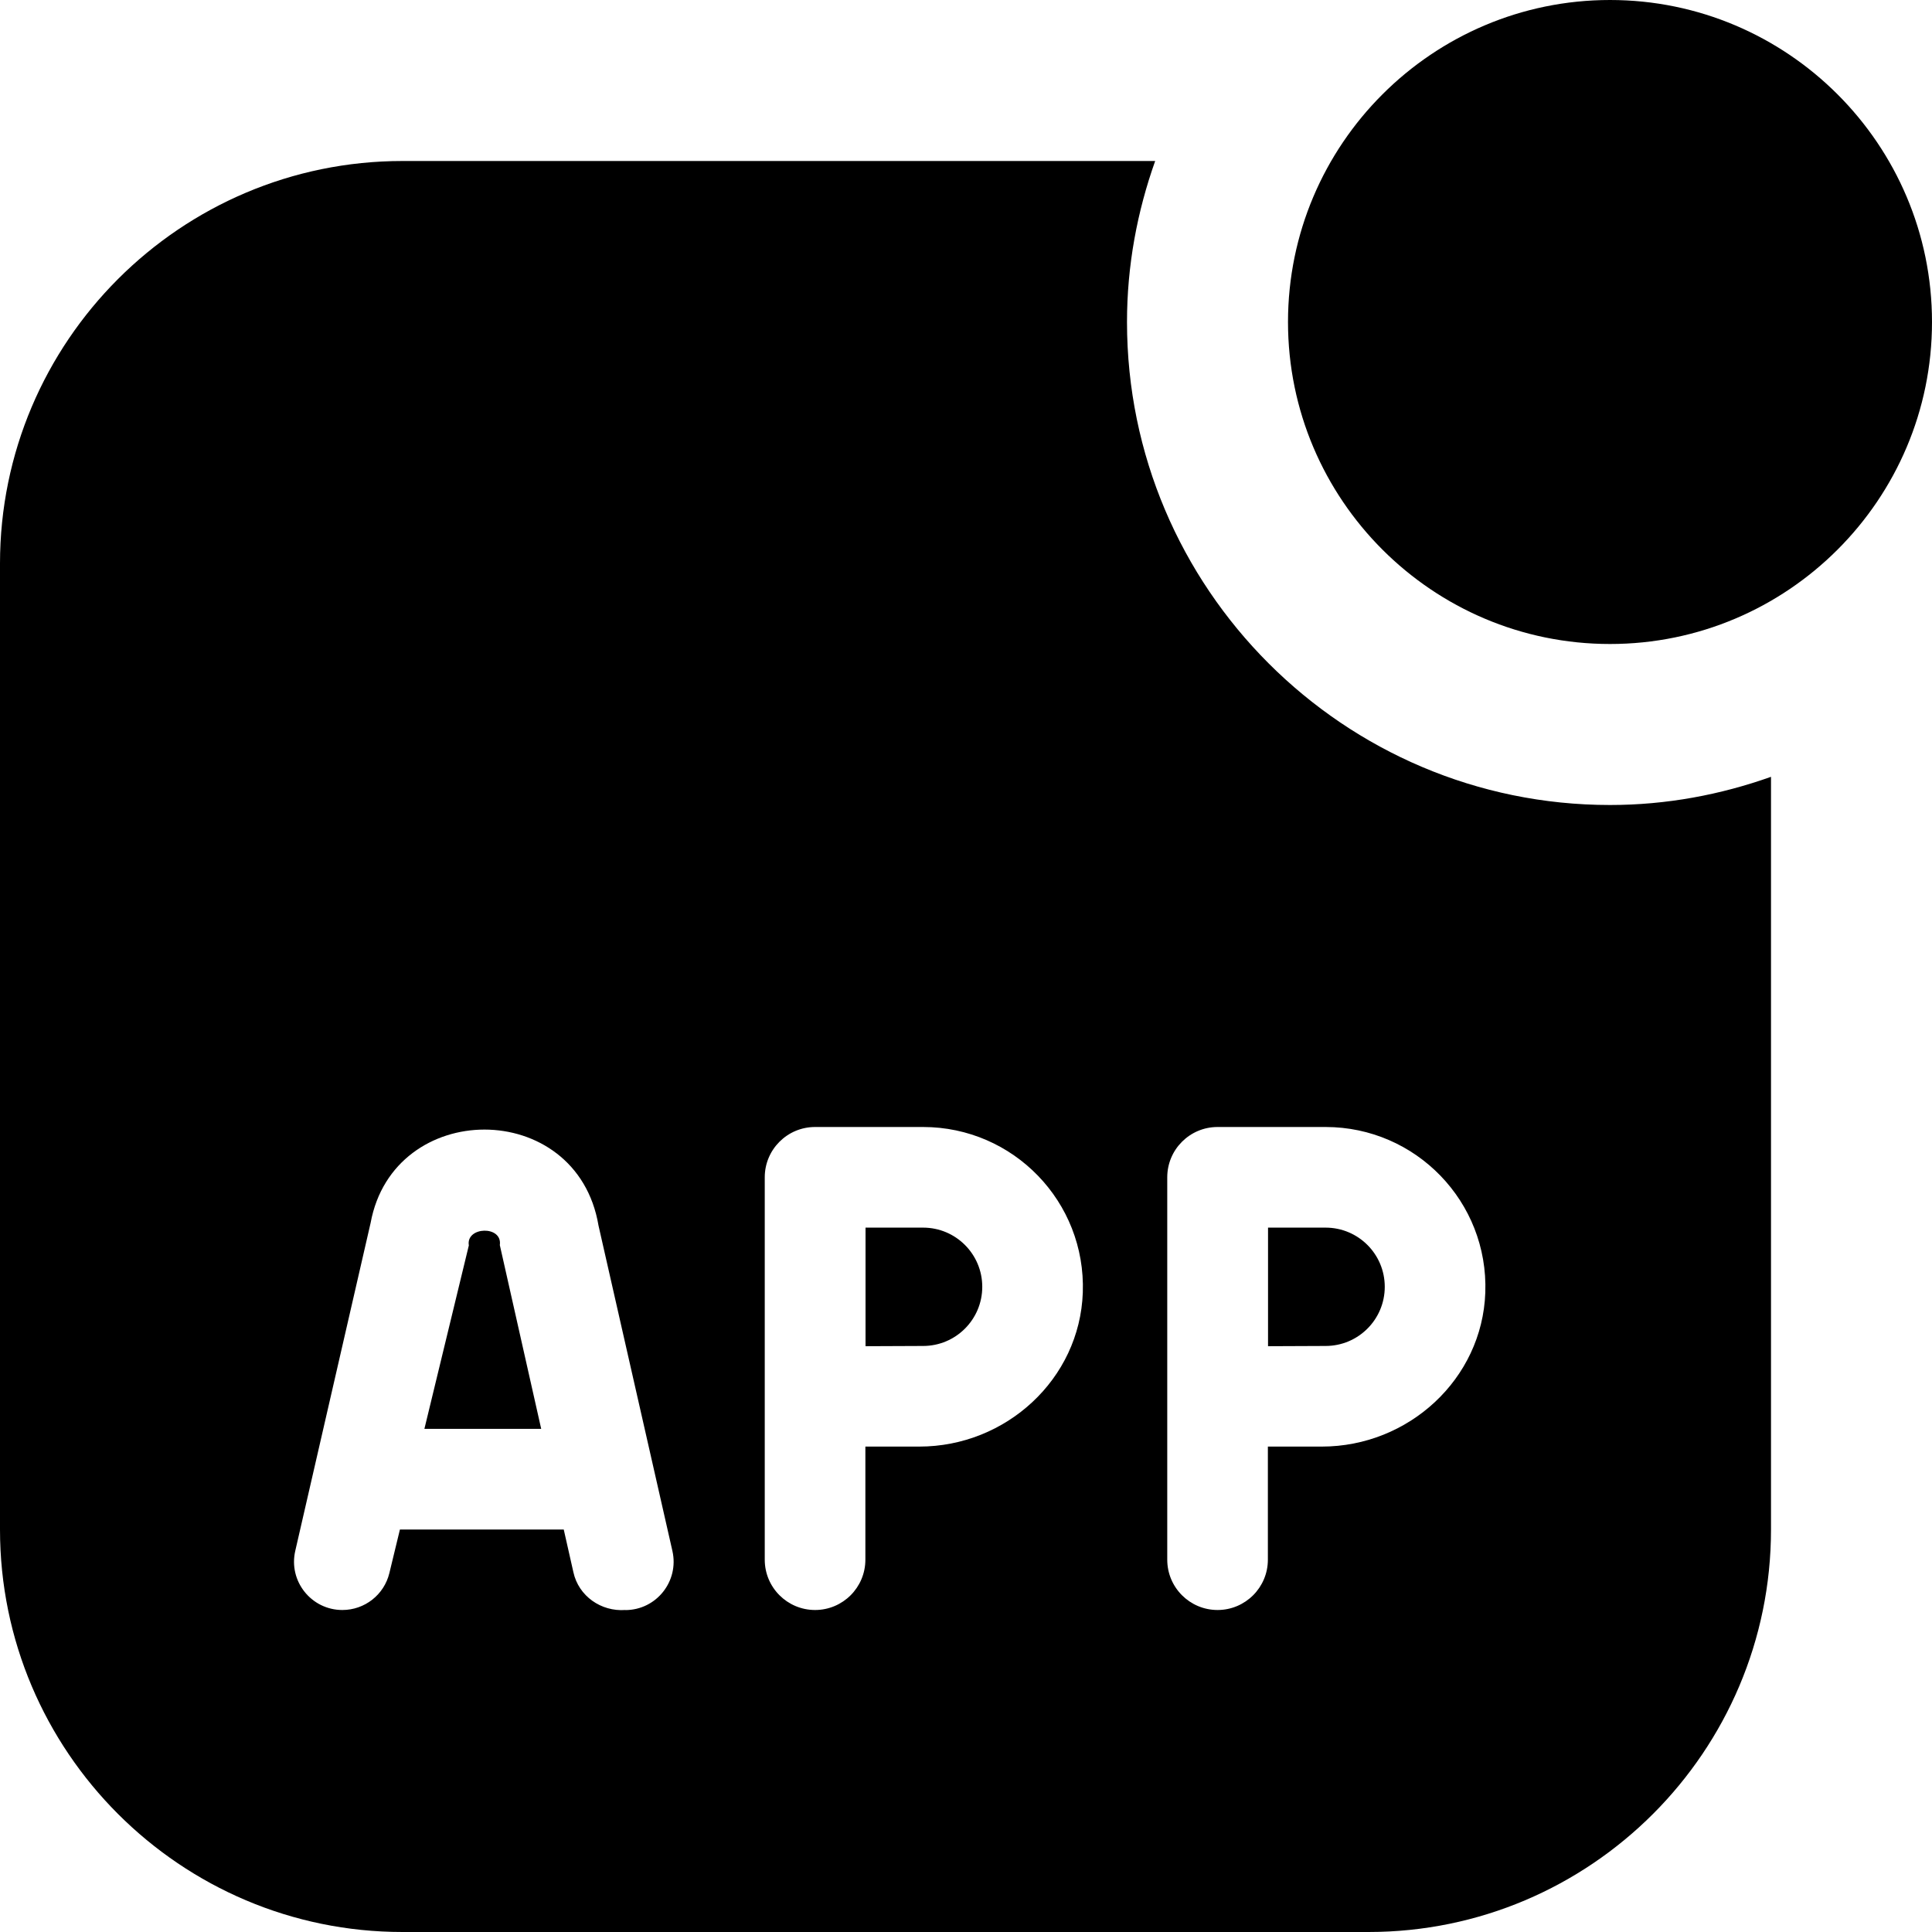
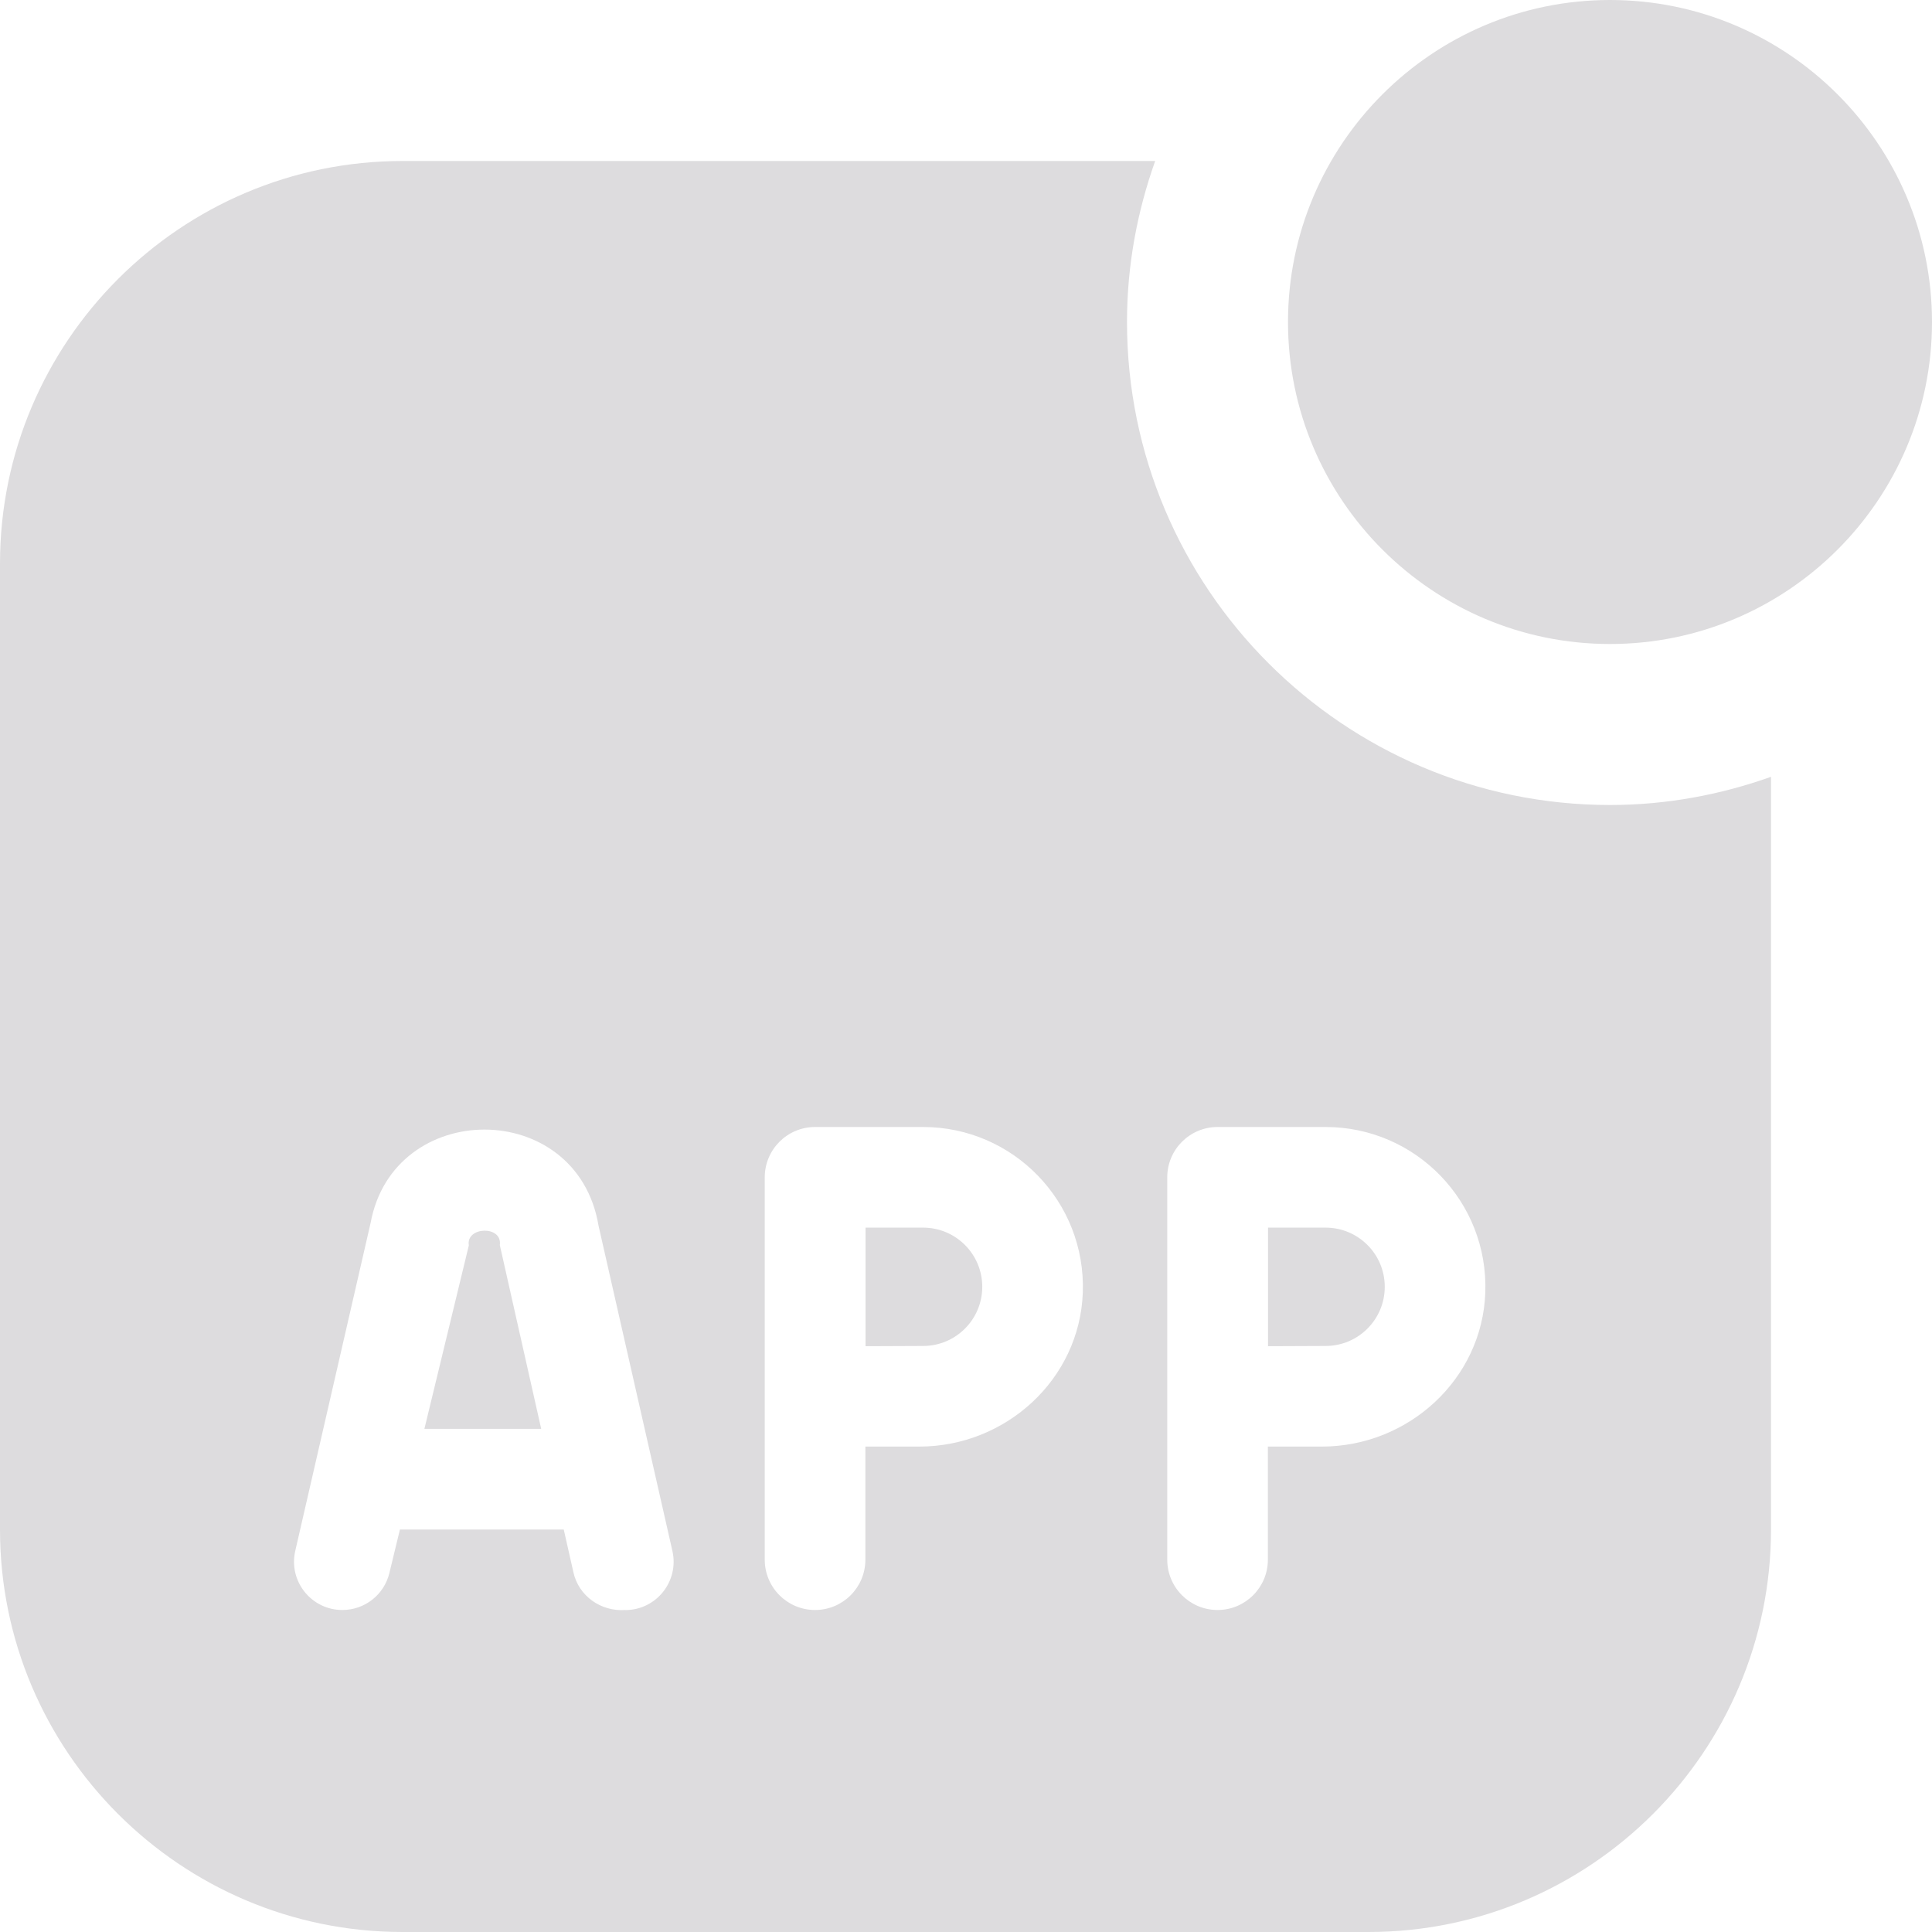
<svg xmlns="http://www.w3.org/2000/svg" id="Layer_1" data-name="Layer 1" viewBox="0 0 24 24">
-   <path d="M20,8c-2.206,0-4-1.794-4-4S17.794,0,20,0s4,1.794,4,4-1.794,4-4,4Zm-3.532,7.25h-.716v1.473l.715-.003c.406,0,.735-.329,.735-.735s-.329-.735-.735-.735Zm-5,0h-.716v1.473l.715-.003c.406,0,.735-.329,.735-.735s-.329-.735-.735-.735Zm-5.644,.221l-.552,2.279h1.451l-.514-2.283c.035-.247-.424-.232-.385,.004Zm14.176-5.471c-3.309,0-6-2.692-6-6,0-.702,.127-1.373,.35-2H5C2.243,2,0,4.243,0,7v12c0,2.757,2.243,5,5,5h12c2.757,0,5-2.243,5-5V9.65c-.627,.223-1.298,.35-2,.35ZM7.768,20c-.3,.022-.58-.172-.645-.469l-.12-.531h-2.035l-.131,.541c-.065,.269-.306,.459-.584,.459-.386,0-.672-.359-.585-.735l.936-4.074c.142-.77,.778-1.159,1.414-1.159,.641,0,1.283,.395,1.417,1.193l.918,4.042c.085,.376-.2,.734-.586,.734Zm3.651-2.03h-.669v1.405c0,.345-.28,.625-.625,.625s-.625-.28-.625-.625v-4.75c0-.345,.28-.625,.625-.625h1.342c1.12,0,2.024,.928,1.984,2.057-.038,1.076-.955,1.913-2.031,1.913Zm5,0h-.669v1.405c0,.345-.28,.625-.625,.625s-.625-.28-.625-.625v-4.75c0-.345,.28-.625,.625-.625h1.342c1.12,0,2.024,.928,1.984,2.057-.038,1.076-.955,1.913-2.031,1.913Z" />
+   <path d="M20,8c-2.206,0-4-1.794-4-4S17.794,0,20,0s4,1.794,4,4-1.794,4-4,4Zm-3.532,7.25h-.716v1.473l.715-.003c.406,0,.735-.329,.735-.735s-.329-.735-.735-.735Zm-5,0h-.716v1.473l.715-.003c.406,0,.735-.329,.735-.735s-.329-.735-.735-.735Zm-5.644,.221l-.552,2.279h1.451l-.514-2.283c.035-.247-.424-.232-.385,.004Zm14.176-5.471c-3.309,0-6-2.692-6-6,0-.702,.127-1.373,.35-2H5C2.243,2,0,4.243,0,7v12c0,2.757,2.243,5,5,5h12c2.757,0,5-2.243,5-5V9.65c-.627,.223-1.298,.35-2,.35ZM7.768,20c-.3,.022-.58-.172-.645-.469l-.12-.531h-2.035l-.131,.541c-.065,.269-.306,.459-.584,.459-.386,0-.672-.359-.585-.735l.936-4.074c.142-.77,.778-1.159,1.414-1.159,.641,0,1.283,.395,1.417,1.193l.918,4.042c.085,.376-.2,.734-.586,.734Zm3.651-2.03h-.669v1.405c0,.345-.28,.625-.625,.625s-.625-.28-.625-.625v-4.75c0-.345,.28-.625,.625-.625h1.342c1.12,0,2.024,.928,1.984,2.057-.038,1.076-.955,1.913-2.031,1.913Zm5,0h-.669v1.405c0,.345-.28,.625-.625,.625s-.625-.28-.625-.625v-4.75c0-.345,.28-.625,.625-.625h1.342c1.12,0,2.024,.928,1.984,2.057-.038,1.076-.955,1.913-2.031,1.913Z" fill="#dddcde" />
</svg>
